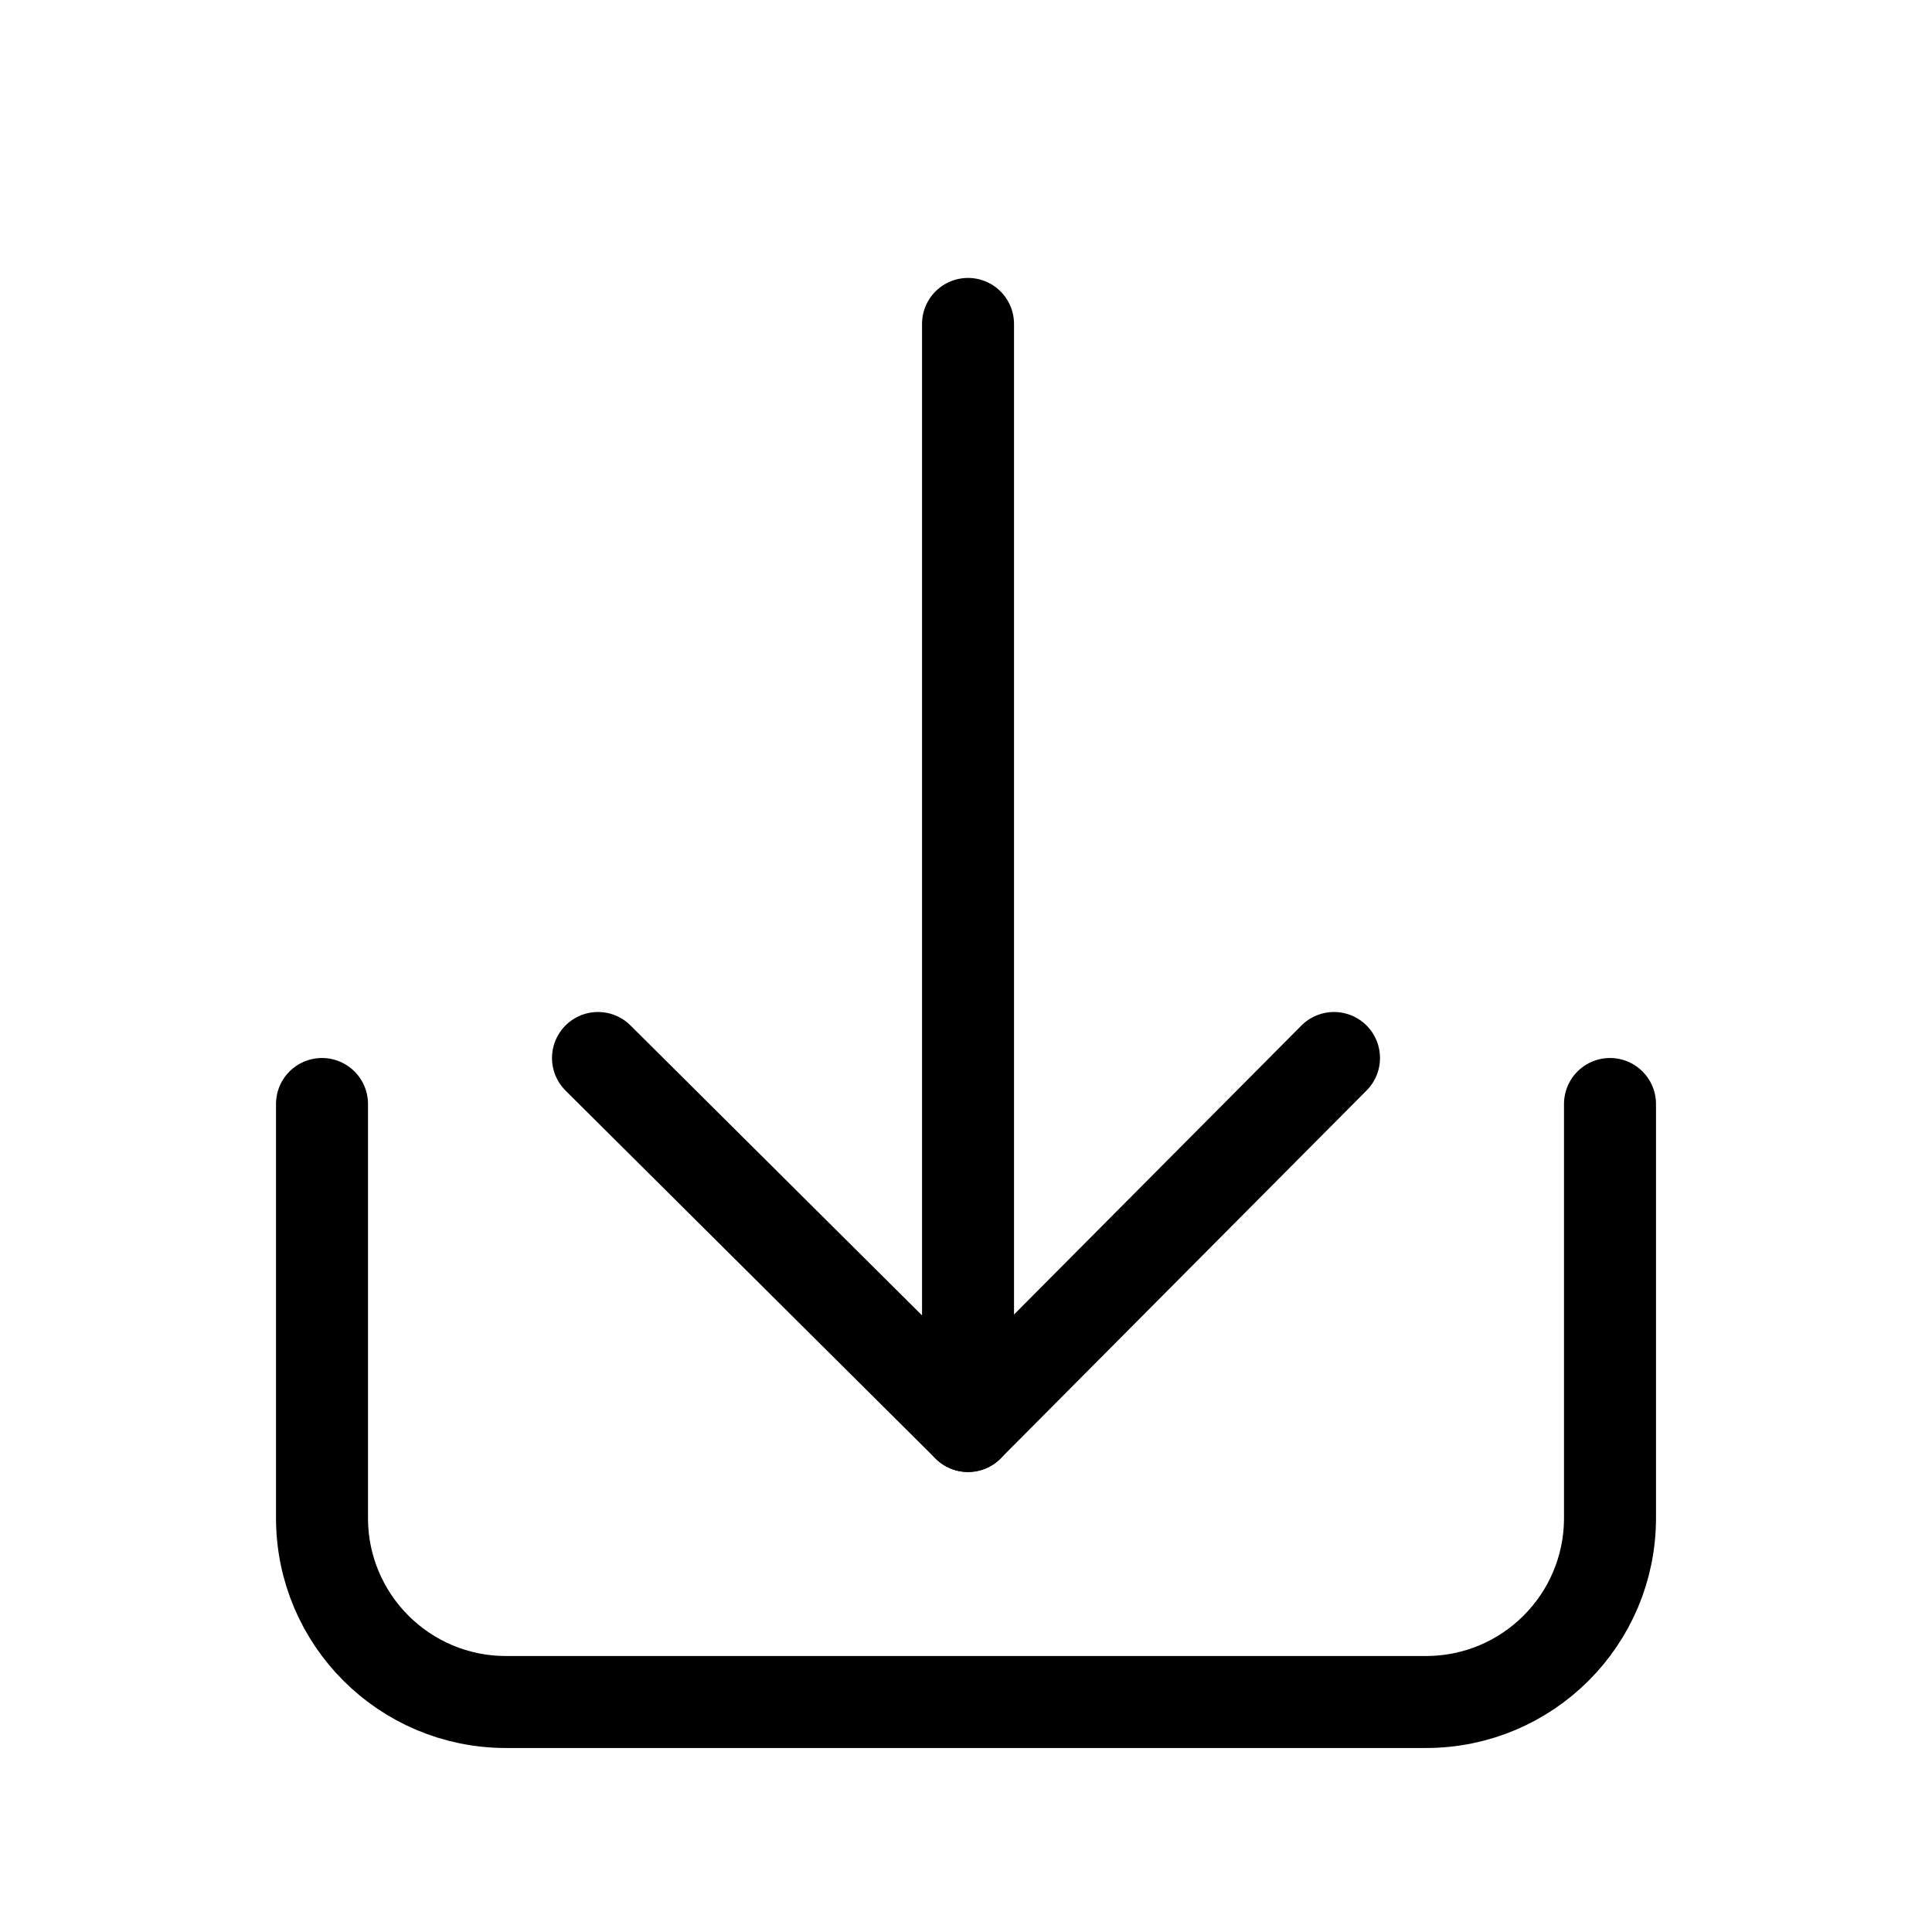
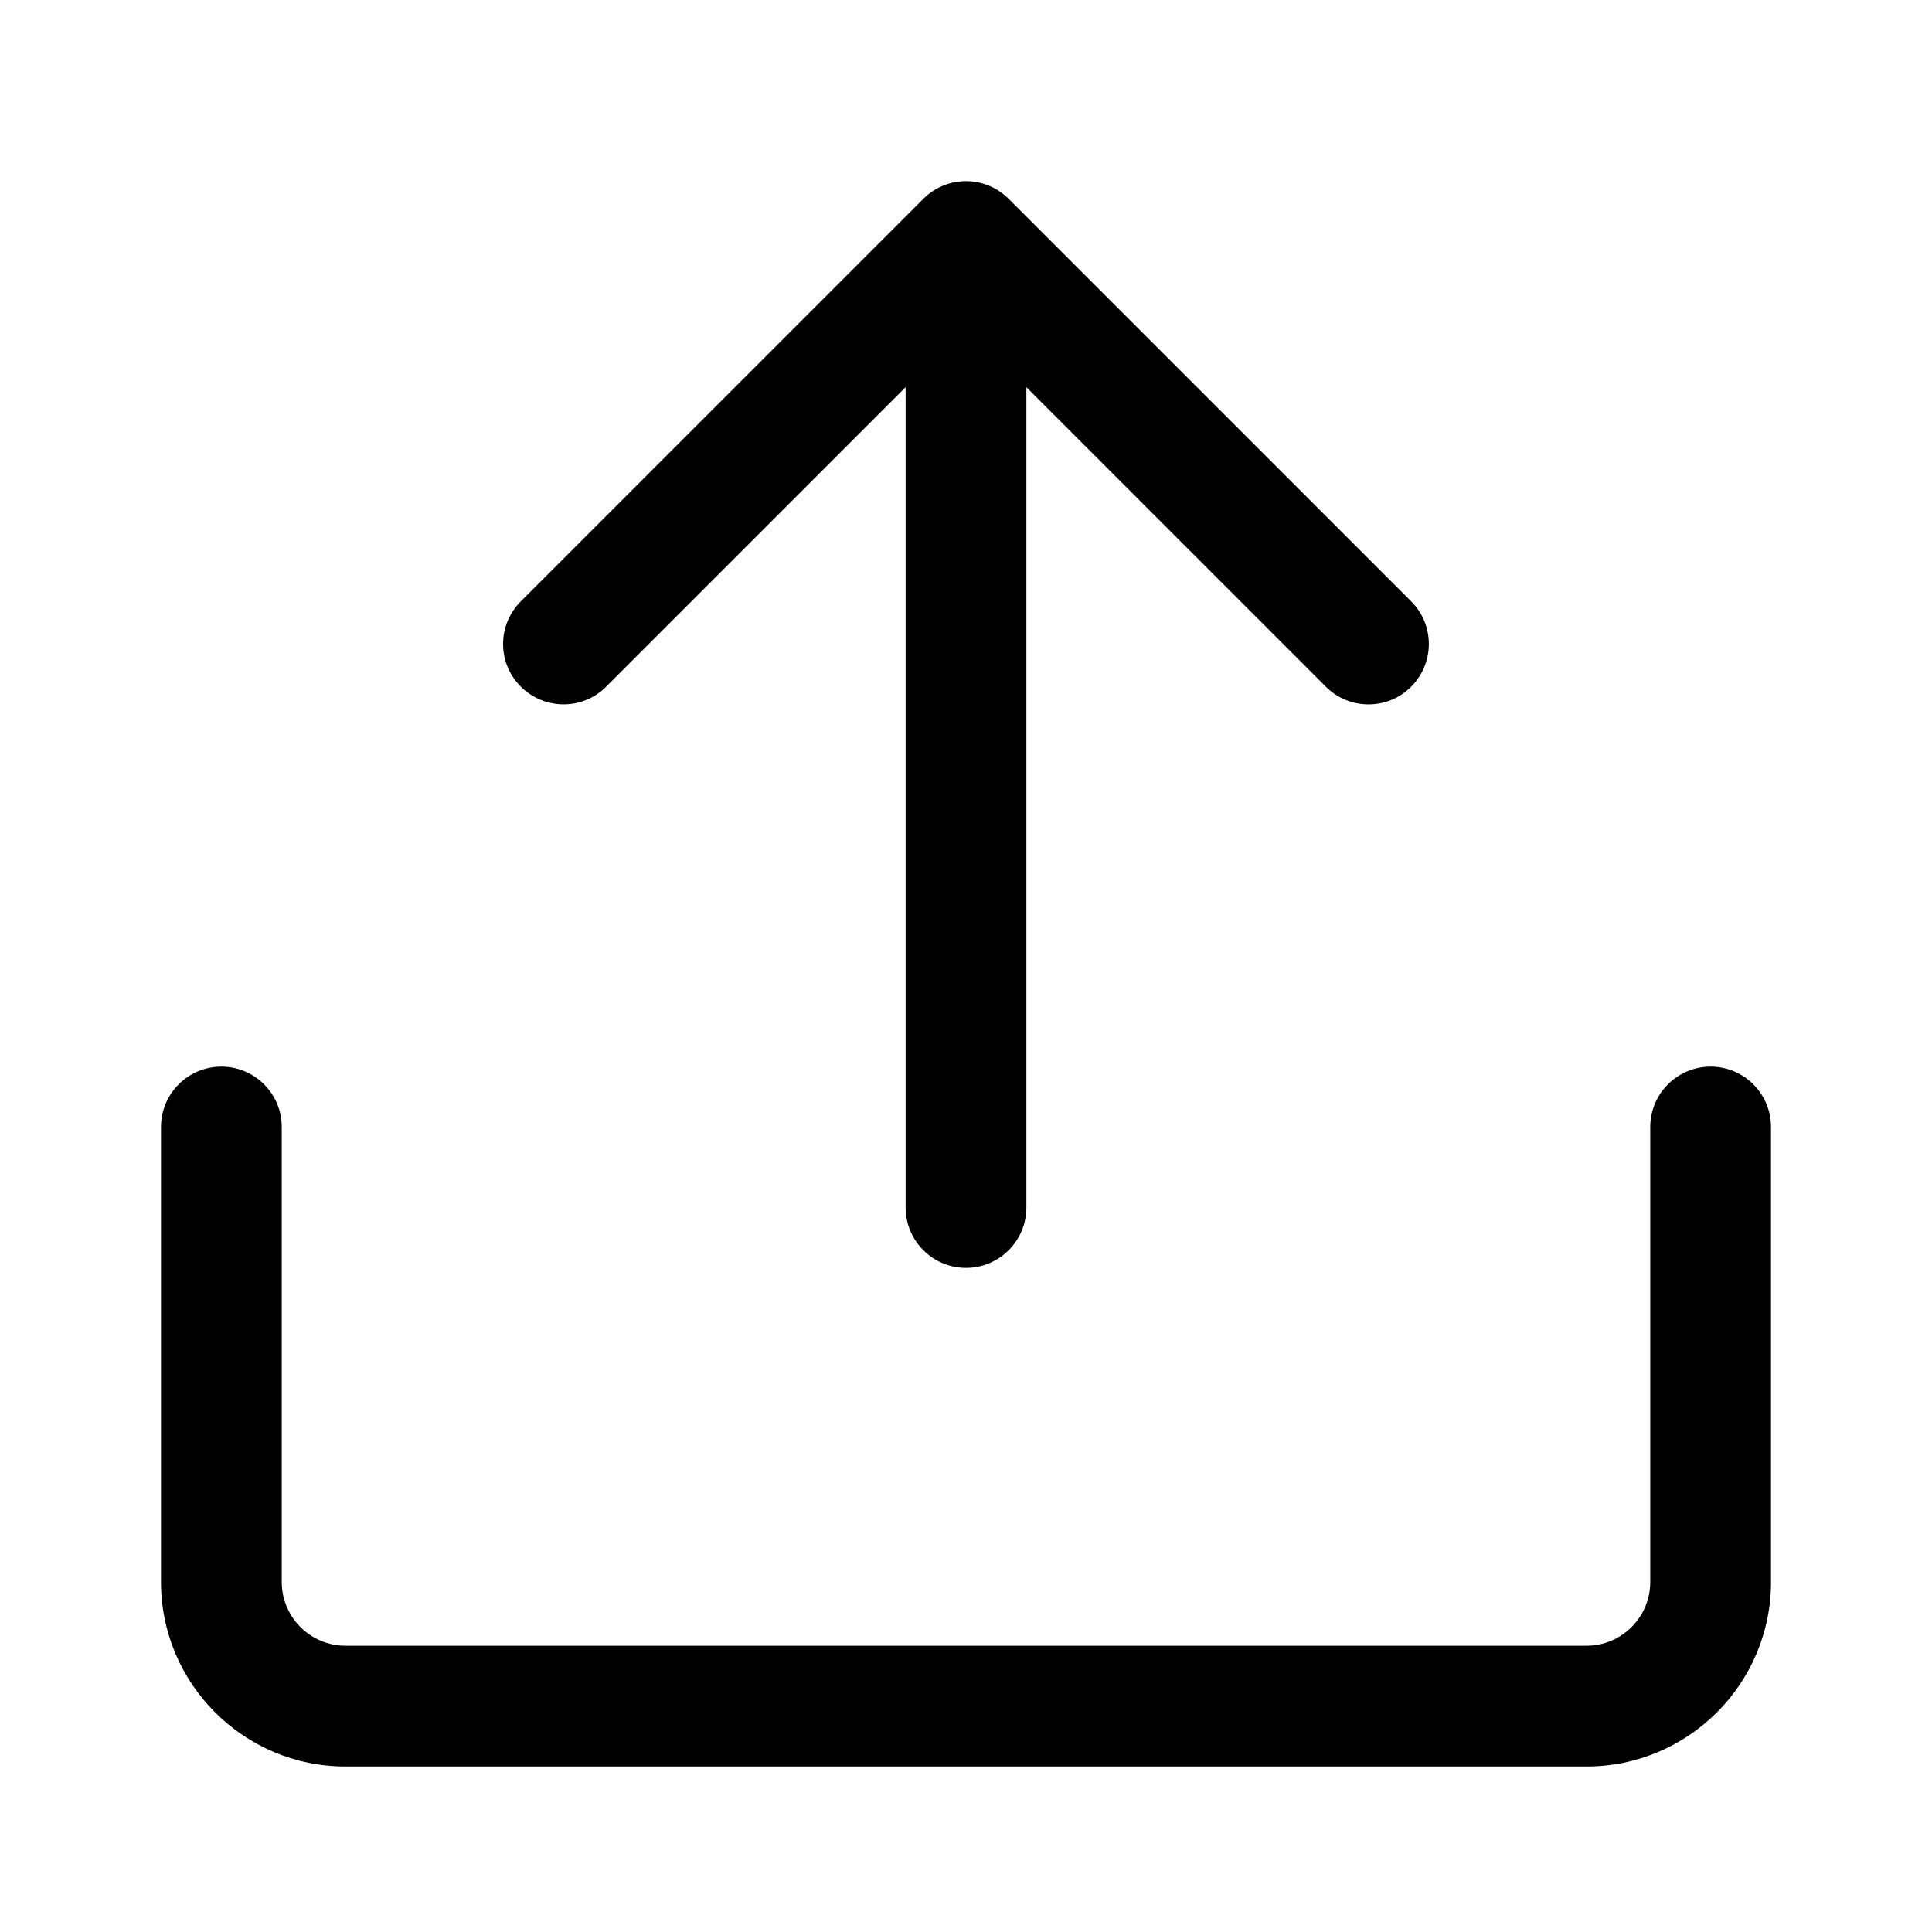
- <svg xmlns="http://www.w3.org/2000/svg" width="21px" height="21px" viewBox="0 0 21 21">
-   <g fill="none" fill-rule="evenodd" stroke="currentColor" stroke-linecap="round" stroke-linejoin="round" transform="translate(3 3)">
-     <path d="m11.5 8.5-3.978 4-4.022-4" />
-     <path d="m7.522.521v11.979" />
-     <path d="m.5 9v4.5c0 1.105.895 2 2 2h10c1.105 0 2-.895 2-2v-4.5" />
+ <svg xmlns="http://www.w3.org/2000/svg" viewBox="0 0 24 24" aria-hidden="true" class="r-4qtqp9 r-yyyyoo r-1xvli5t r-dnmrzs r-bnwqim r-1plcrui r-lrvibr r-1hdv0qi">
+   <g>
+     <path d="M17.53 7.47l-5-5c-.293-.293-.768-.293-1.06 0l-5 5c-.294.293-.294.768 0 1.06s.767.294 1.06 0l3.72-3.72V15c0 .414.336.75.75.75s.75-.336.75-.75V4.81l3.72 3.72c.146.147.338.22.53.22s.384-.072.53-.22c.293-.293.293-.767 0-1.06z" />
+     <path d="M19.708 21.944H4.292C3.028 21.944 2 20.916 2 19.652V14c0-.414.336-.75.75-.75s.75.336.75.75v5.652c0 .437.355.792.792.792h15.416c.437 0 .792-.355.792-.792V14c0-.414.336-.75.75-.75s.75.336.75.75v5.652c0 1.264-1.028 2.292-2.292 2.292z" />
  </g>
</svg>
